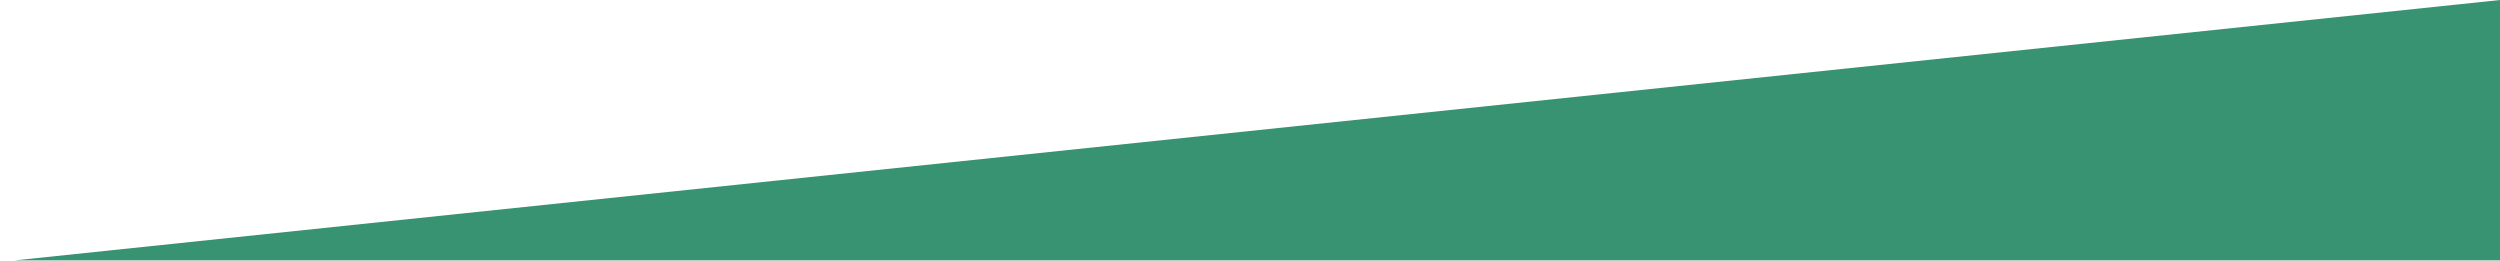
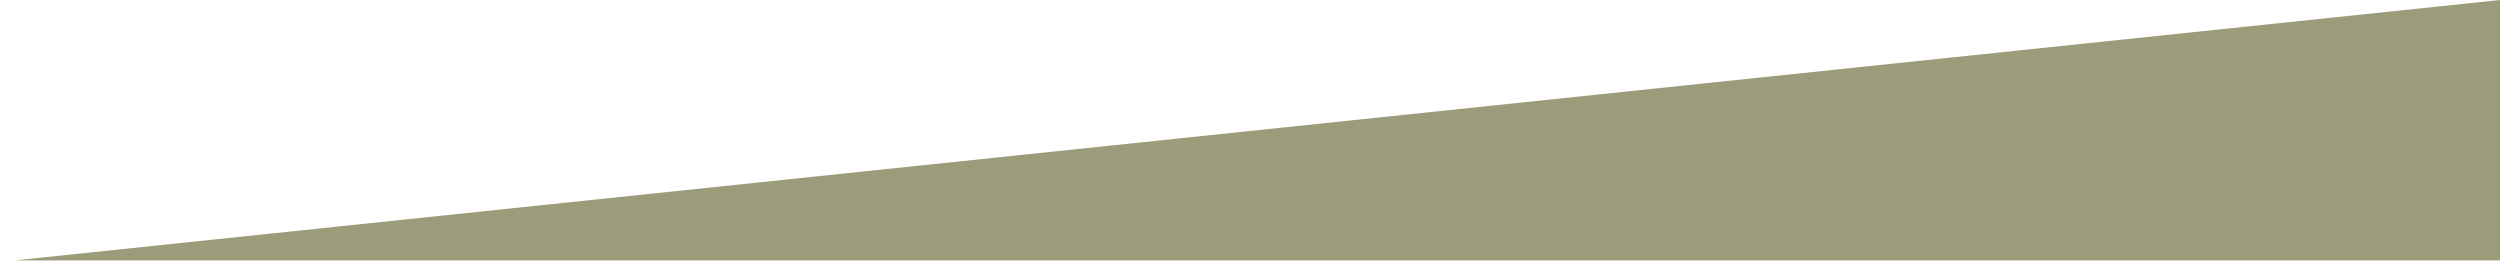
<svg xmlns="http://www.w3.org/2000/svg" version="1.1" x="0px" y="0px" width="1920px" height="200px" viewBox="0 0 1920 200" enable-background="new 0 0 1920 200" xml:space="preserve">
  <g id="Layer_2">
</g>
  <g id="Layer_1">
-     <polygon fill="#389372" points="1920,0 1920,200 10.981,200  " />
+     <polygon fill="#9C9B7A" points="1920,0 1920,200 10.981,200  " />
  </g>
</svg>
